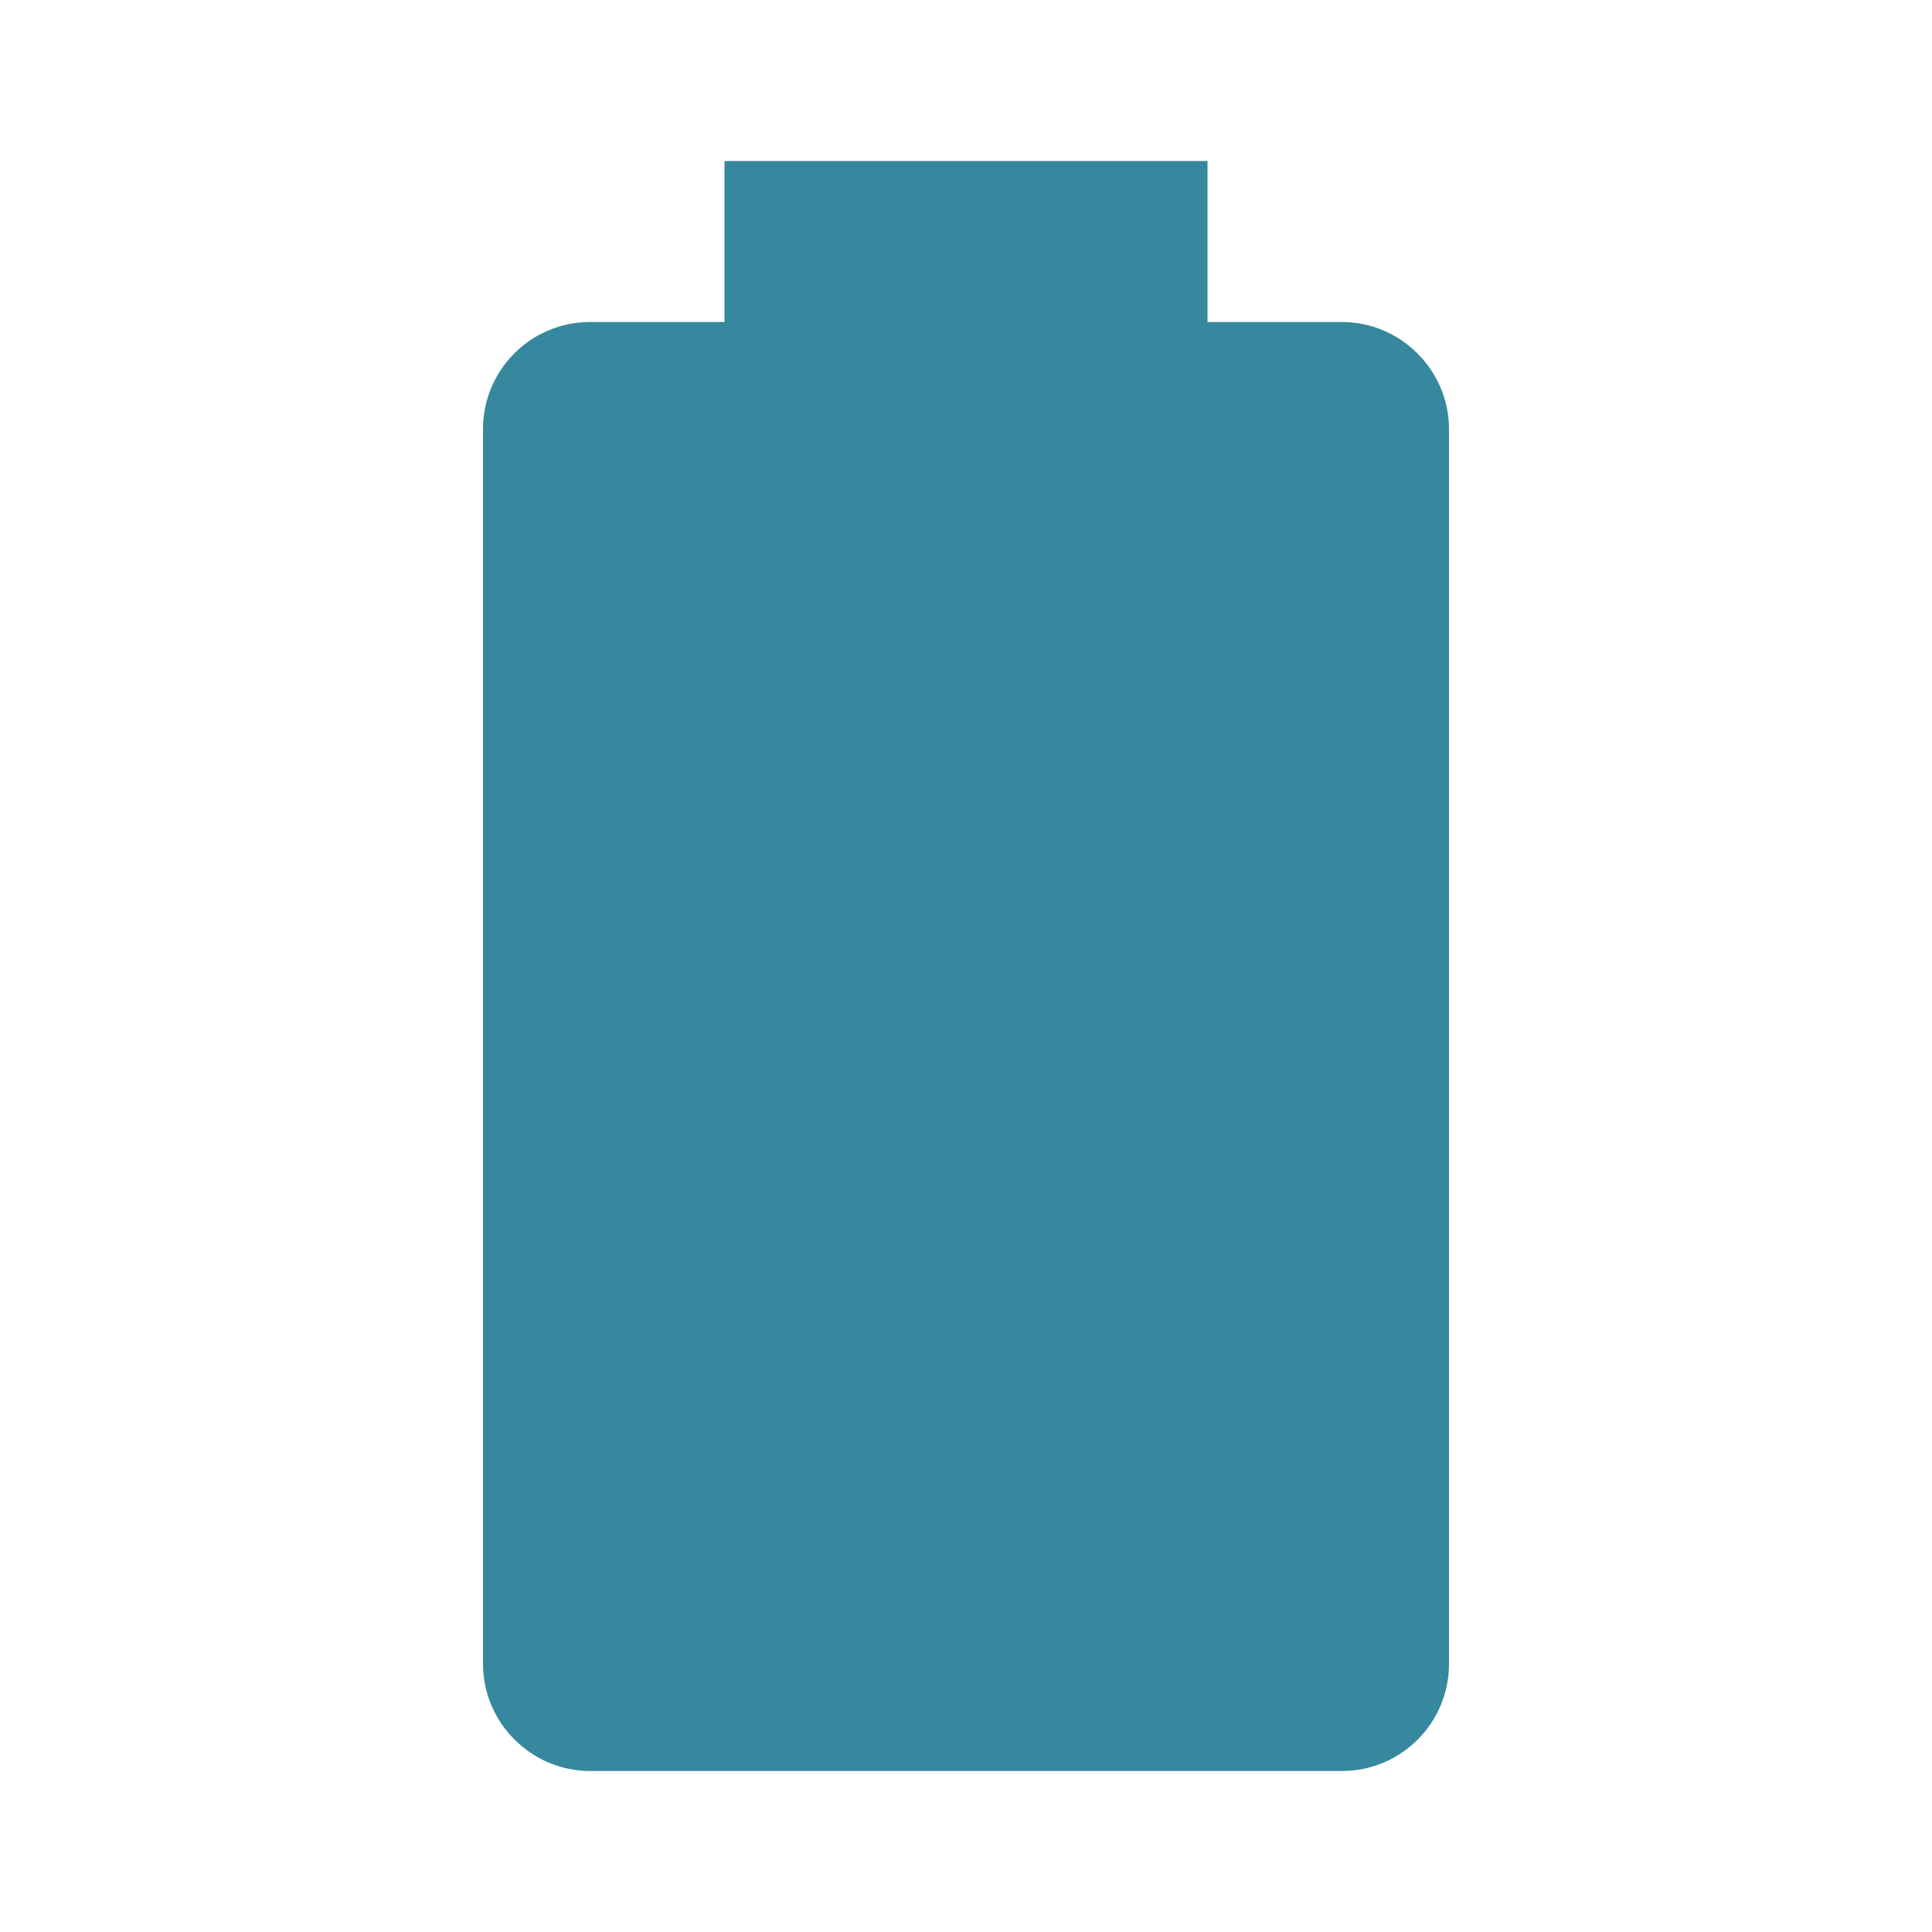
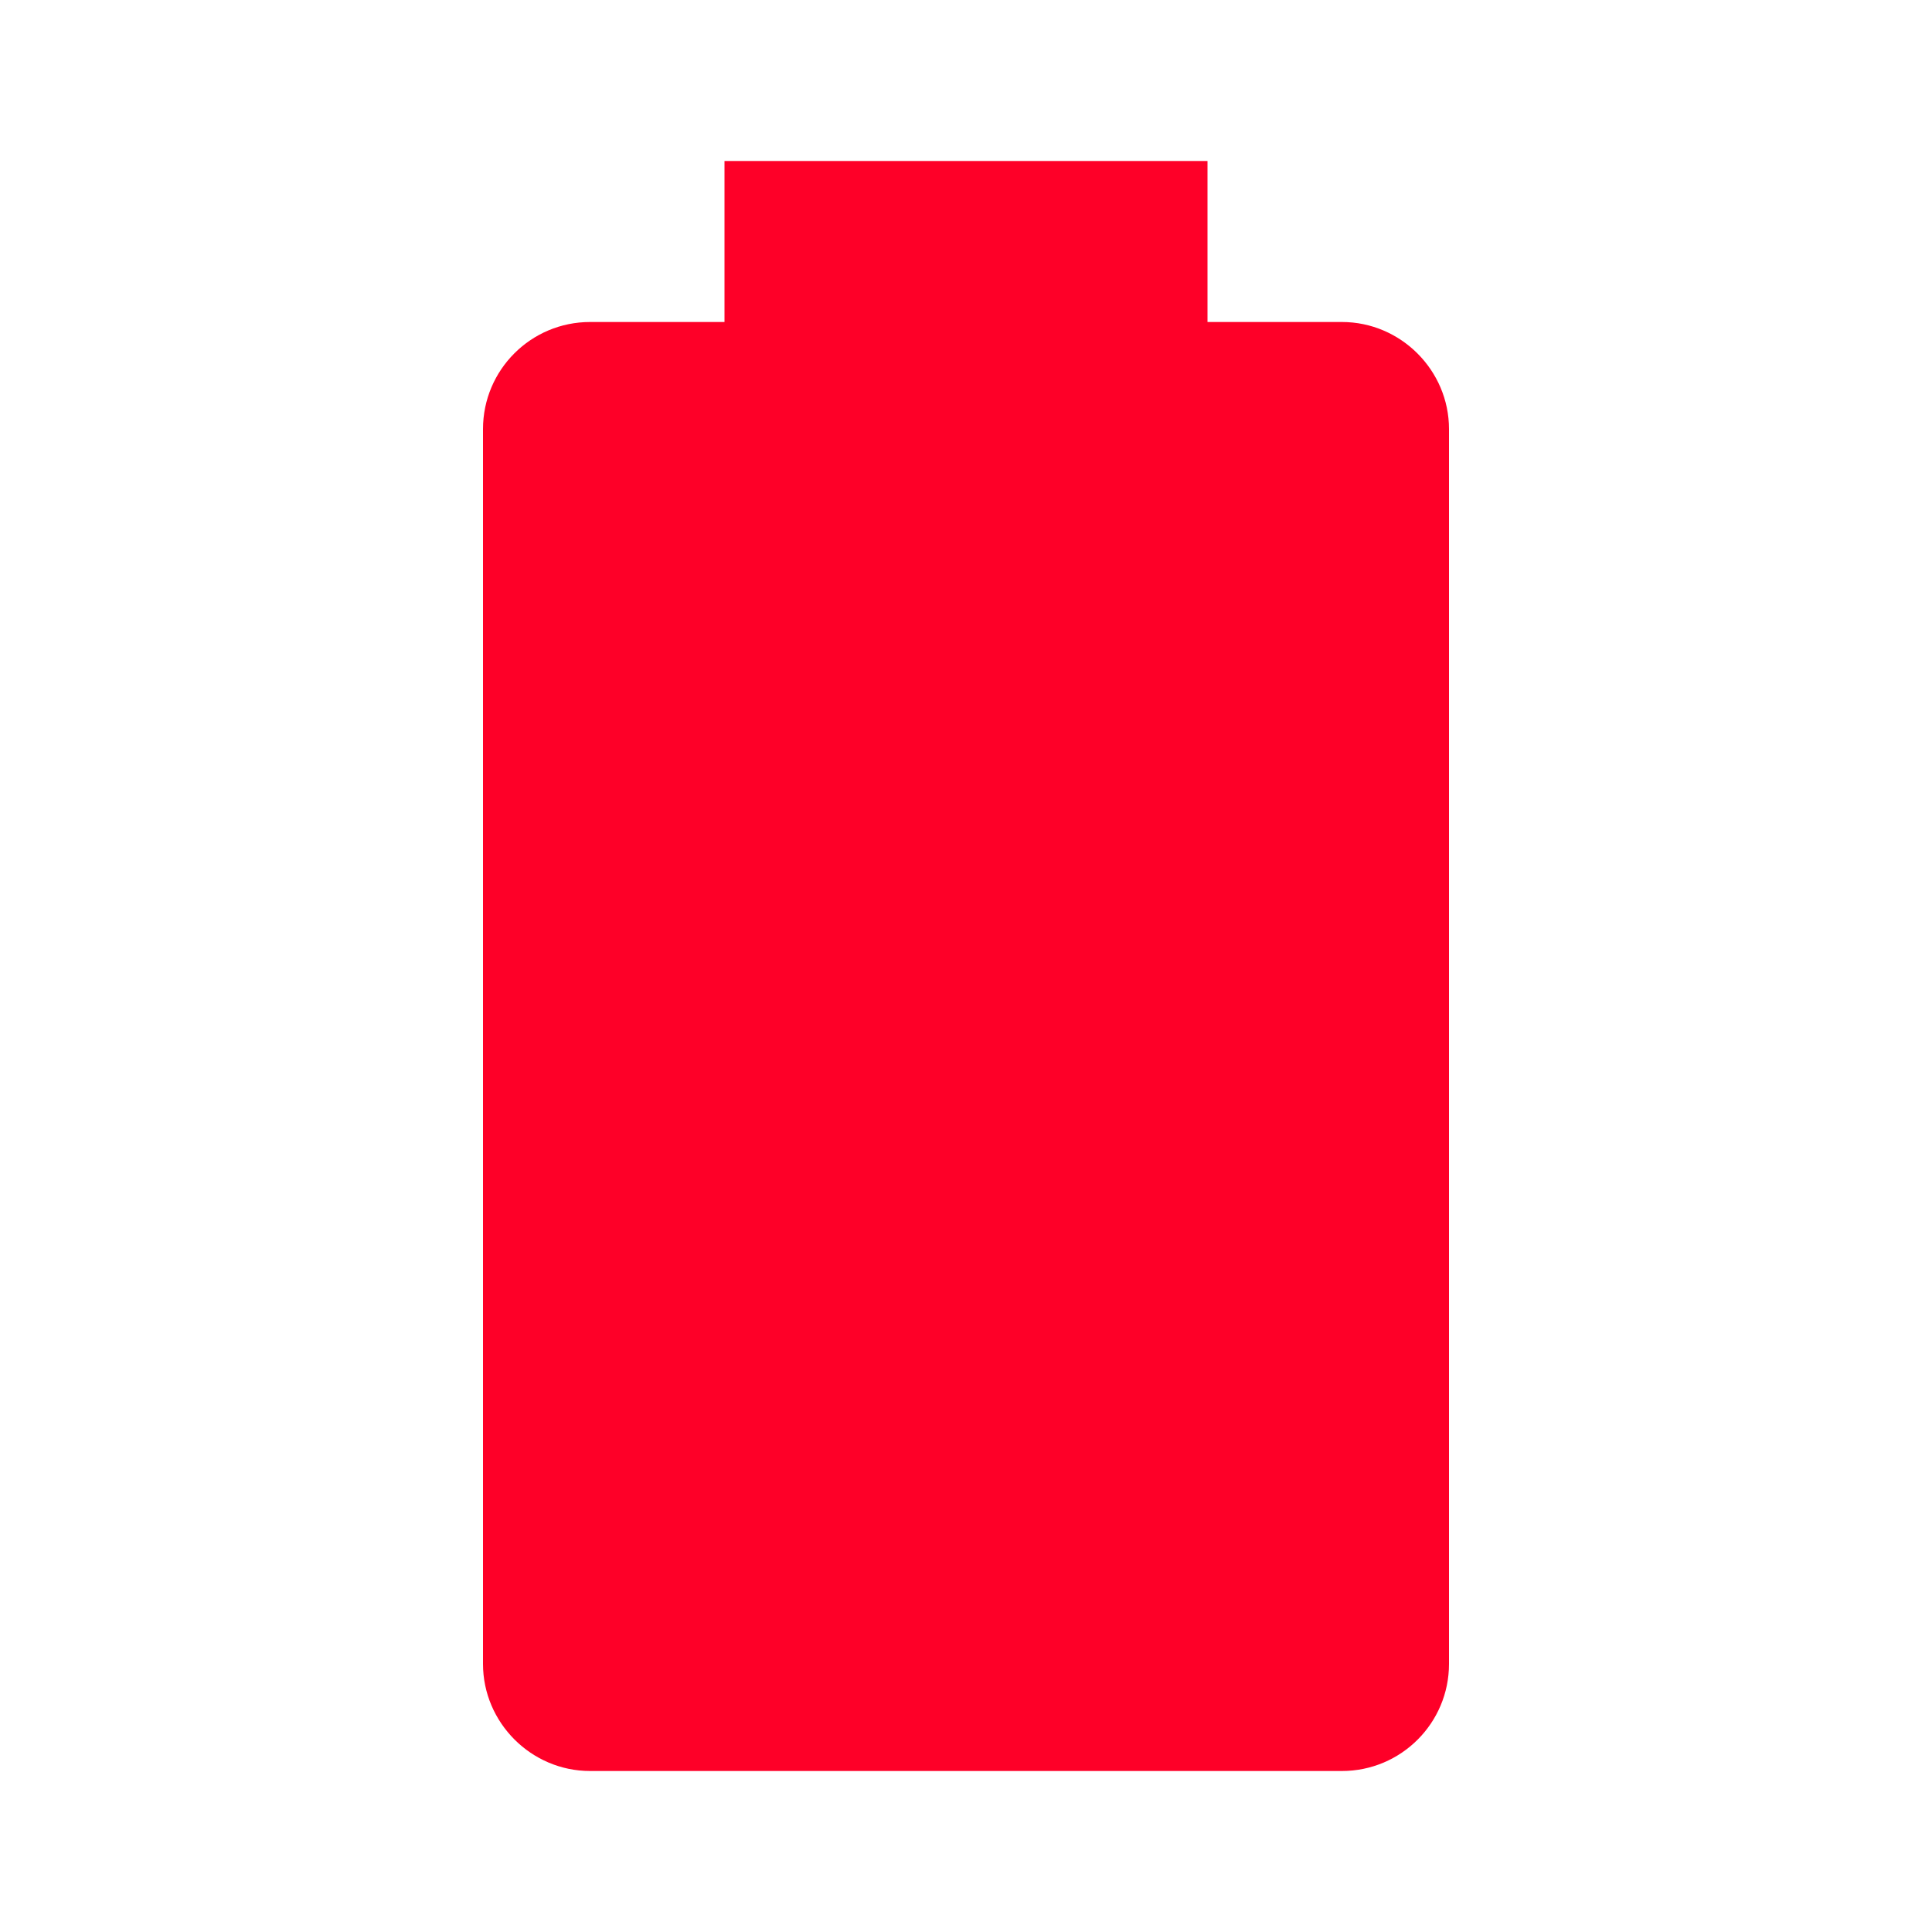
<svg xmlns="http://www.w3.org/2000/svg" viewBox="0 0 24 24">
-   <path d="M16.67,4H15V2H9V4H7.33A1.33,1.33 0 0,0 6,5.33V20.67C6,21.4 6.6,22 7.33,22H16.67A1.33,1.33 0 0,0 18,20.67V5.33C18,4.6 17.4,4 16.67,4Z" fill="#35889D" />
+   <path d="M16.67,4H15V2H9V4H7.33A1.33,1.33 0 0,0 6,5.33V20.67C6,21.4 6.6,22 7.33,22H16.67A1.33,1.33 0 0,0 18,20.67V5.33C18,4.6 17.4,4 16.67,4Z" fill="#FE0028" />
</svg>
